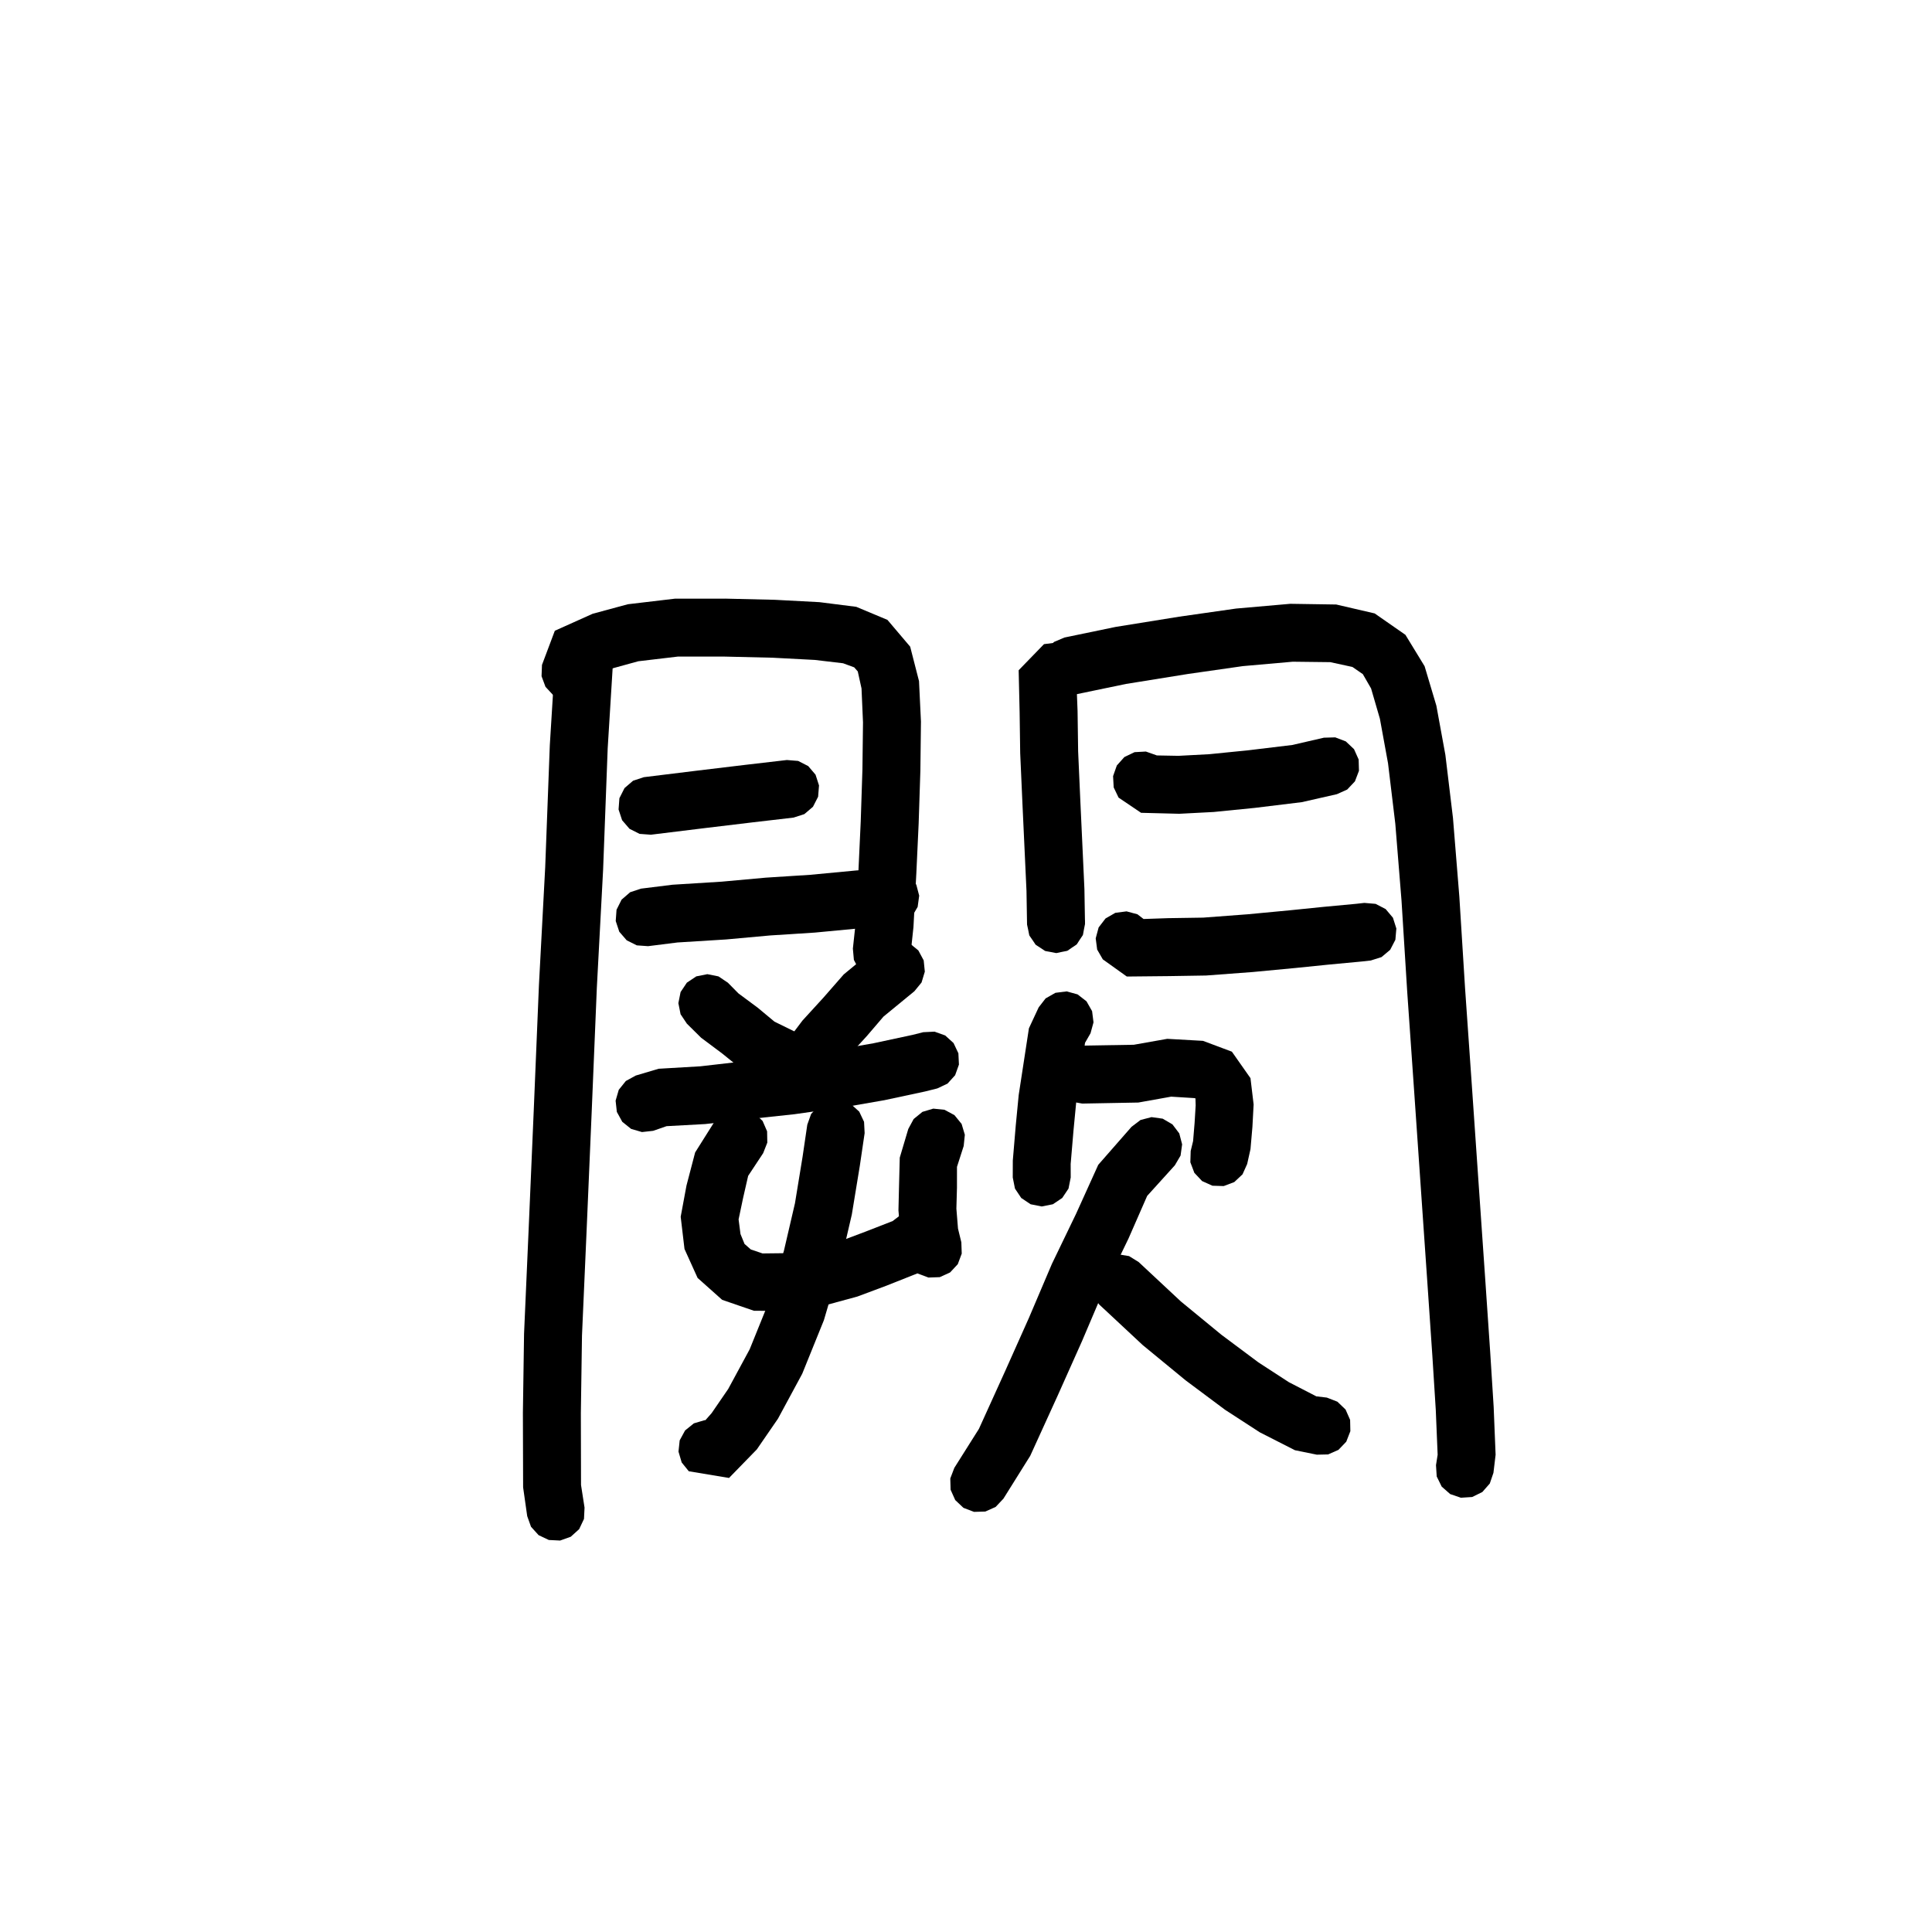
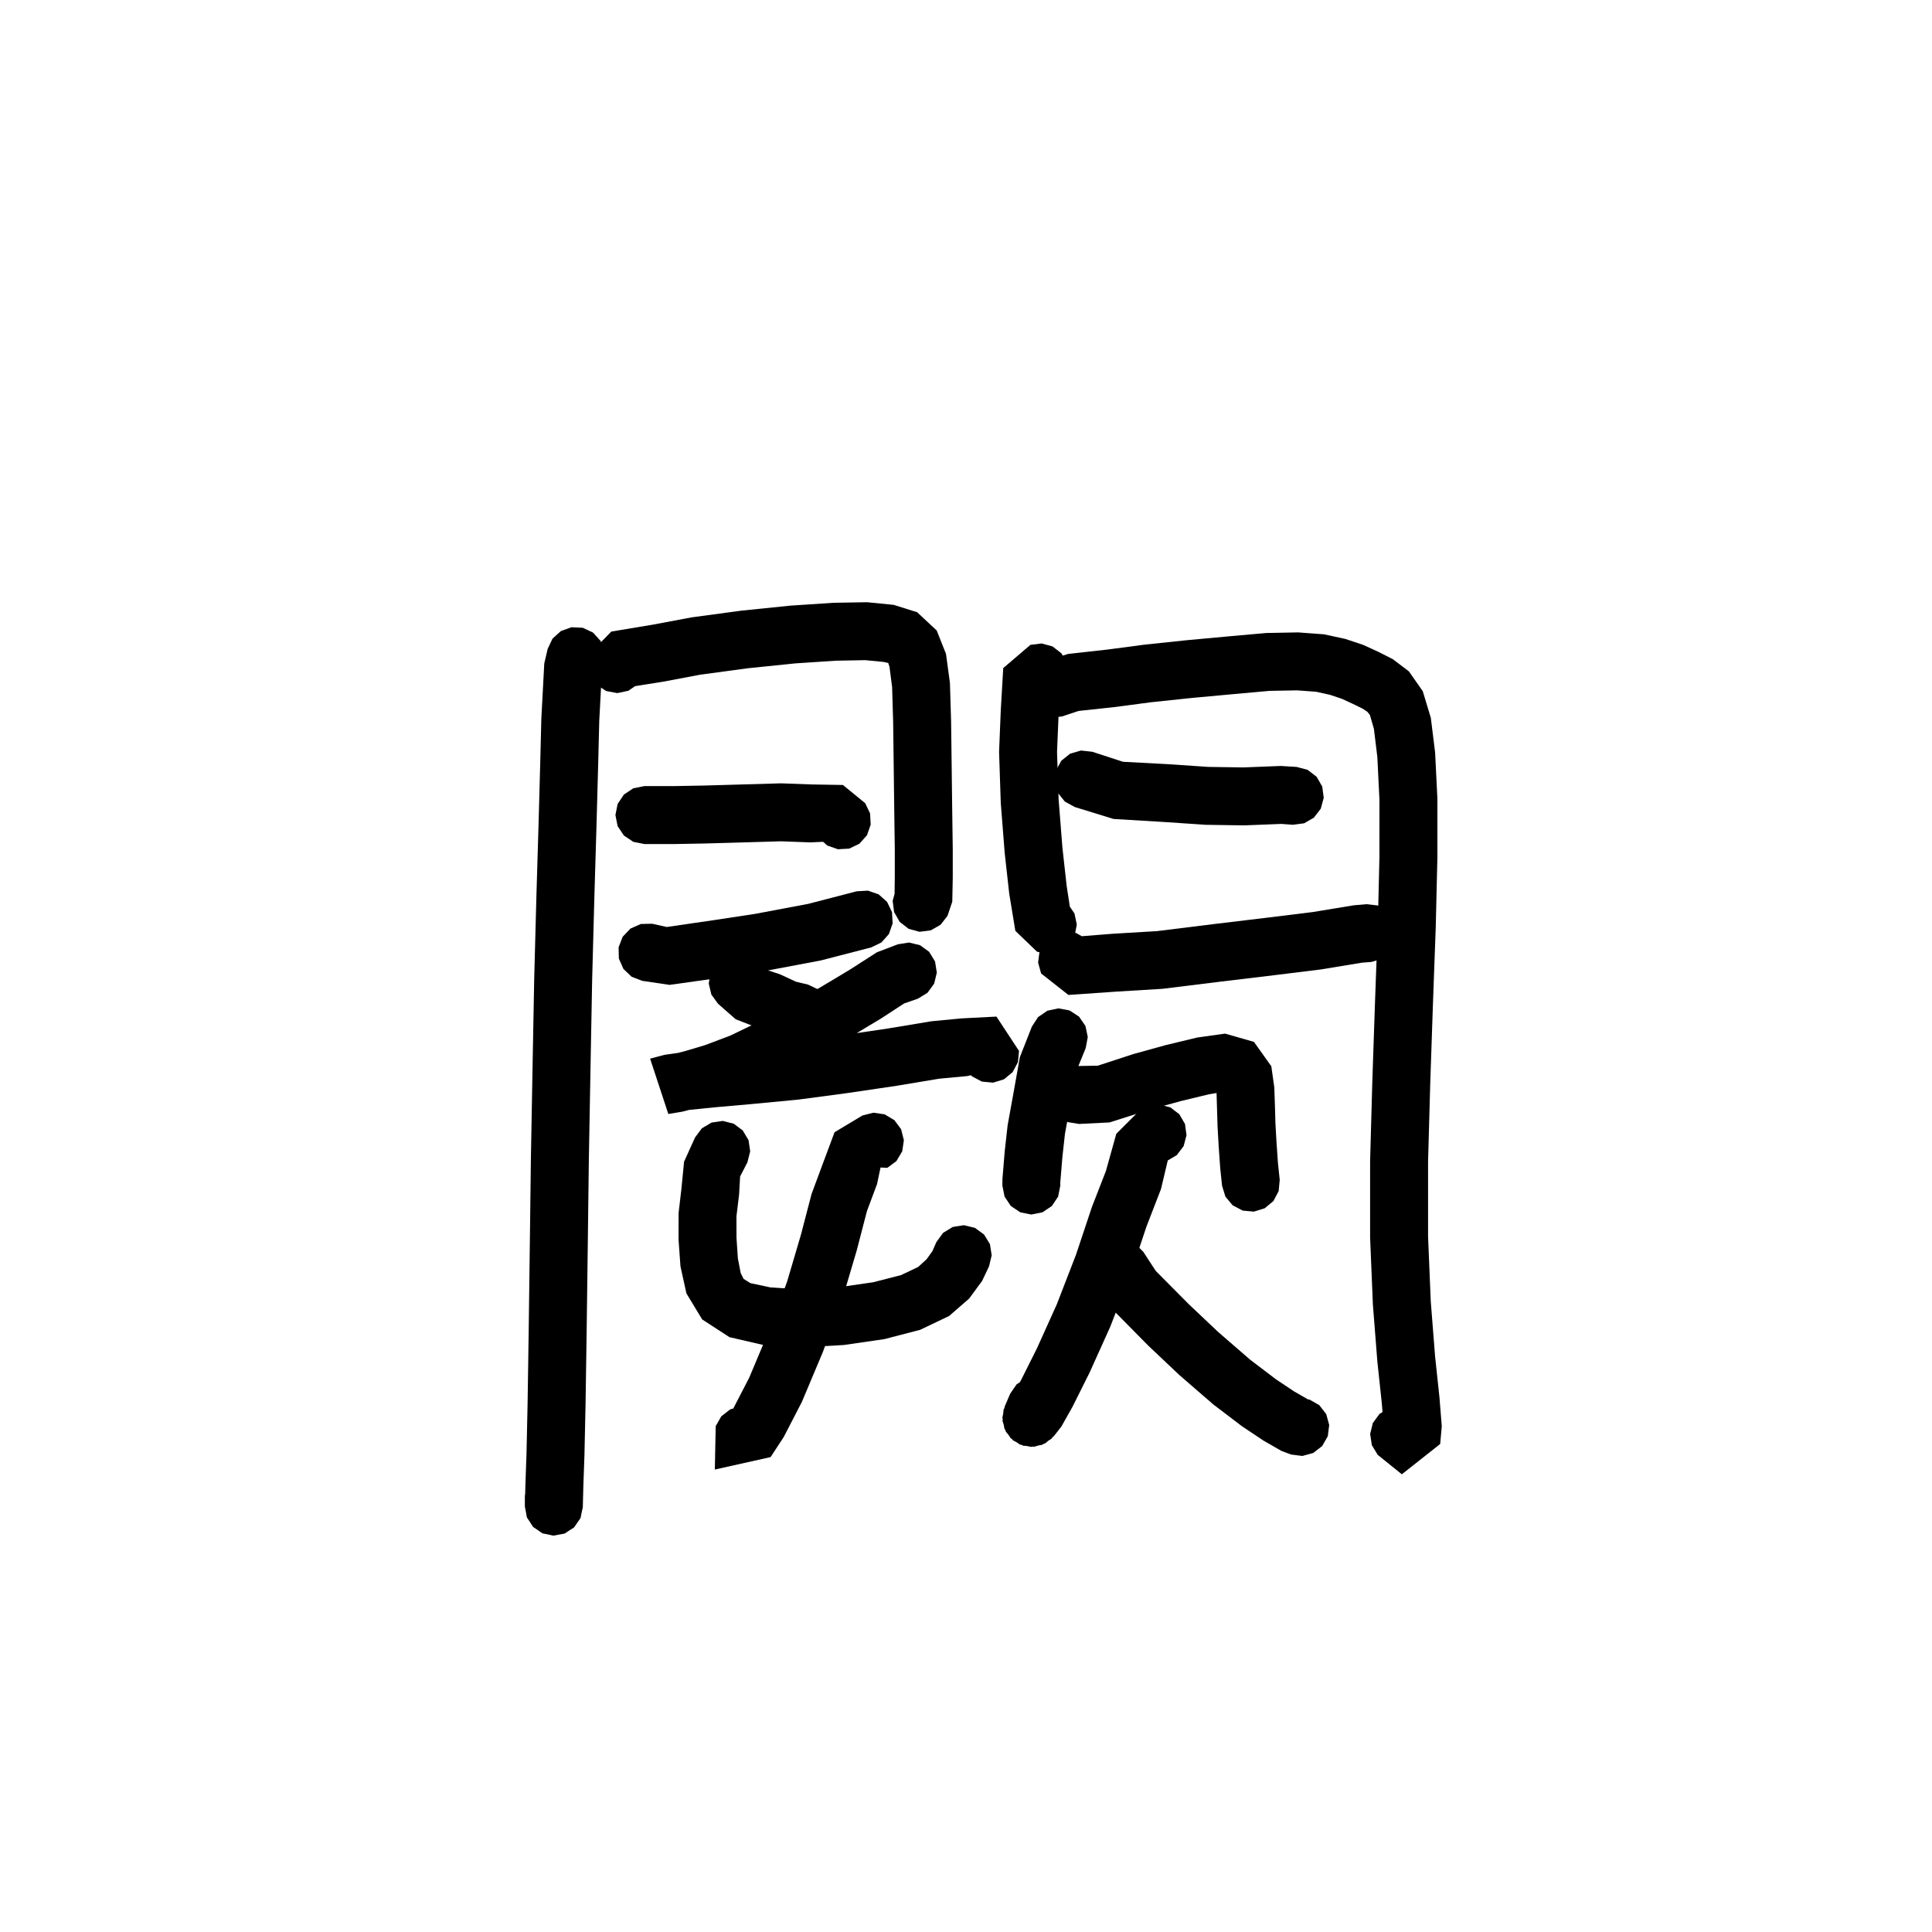
<svg xmlns="http://www.w3.org/2000/svg" viewBox="0 0 300 300" width="300" height="300">
-   <path d="M 86.263 101.349 L 85.372 115.76 L 84.661 134.619 L 83.685 152.983 L 82.886 172.266 L 82.087 190.9 L 81.375 207.108 L 81.195 219.38 L 81.229 230.951 L 81.865 235.423 L 82.456 237.076 L 83.635 238.377 L 85.222 239.128 L 86.976 239.215 L 88.629 238.624 L 89.931 237.445 L 90.682 235.858 L 90.768 234.104 L 90.221 230.587 L 90.195 219.437 L 90.371 207.39 L 91.079 191.29 L 91.878 172.645 L 92.675 153.407 L 93.652 135.026 L 94.362 116.193 L 95.246 101.905 L 95.01 100.165 L 94.127 98.648 L 92.73 97.584 L 91.032 97.136 L 89.292 97.371 L 87.775 98.255 L 86.711 99.652 Z" fill="black" fill-rule="nonzero" />
-   <path d="M 92.913 105.332 L 92.398 104.424 L 94.806 103.866 L 99.11 102.681 L 105.296 101.949 L 112.536 101.955 L 119.966 102.13 L 126.508 102.473 L 130.912 102.991 L 132.641 103.627 L 133.194 104.259 L 133.776 106.9 L 134.006 112.161 L 133.918 119.454 L 133.654 127.545 L 133.302 135.129 L 132.864 143.318 L 132.434 147.302 L 132.591 149.05 L 133.405 150.606 L 134.753 151.731 L 136.429 152.255 L 138.178 152.098 L 139.733 151.284 L 140.859 149.936 L 141.383 148.26 L 141.841 143.96 L 142.29 135.581 L 142.647 127.899 L 142.916 119.658 L 143.006 112.04 L 142.704 105.763 L 141.332 100.416 L 137.802 96.254 L 132.963 94.228 L 127.25 93.503 L 120.301 93.136 L 112.642 92.956 L 104.793 92.963 L 97.488 93.828 L 92.028 95.306 L 86.153 97.943 L 84.158 103.248 L 84.092 105.002 L 84.703 106.648 L 85.897 107.935 L 87.493 108.668 L 89.248 108.733 L 90.894 108.122 L 92.181 106.928 Z" fill="black" fill-rule="nonzero" />
-   <path d="M 101.066 129.614 L 109.492 128.58 L 116.875 127.694 L 123.227 126.955 L 124.898 126.416 L 126.235 125.278 L 127.036 123.716 L 127.177 121.965 L 126.638 120.294 L 125.5 118.957 L 123.937 118.157 L 122.187 118.015 L 115.818 118.756 L 108.407 119.645 L 99.969 120.681 L 98.302 121.231 L 96.972 122.378 L 96.181 123.945 L 96.051 125.696 L 96.601 127.364 L 97.747 128.694 L 99.315 129.484 Z" fill="black" fill-rule="nonzero" />
-   <path d="M 100.632 146.921 L 105.195 146.347 L 112.751 145.878 L 119.593 145.256 L 126.526 144.811 L 133.721 144.13 L 138.512 143.841 L 140.21 143.395 L 141.608 142.333 L 142.494 140.817 L 142.731 139.077 L 142.285 137.379 L 141.223 135.98 L 139.707 135.095 L 137.967 134.857 L 132.995 135.16 L 125.811 135.84 L 118.898 136.283 L 112.071 136.903 L 104.421 137.381 L 99.516 137.99 L 97.85 138.544 L 96.522 139.693 L 95.735 141.263 L 95.609 143.014 L 96.162 144.68 L 97.311 146.008 L 98.881 146.795 Z" fill="black" fill-rule="nonzero" />
-   <path d="M 162.112 100.021 L 158.177 104.075 L 158.327 110.601 L 158.416 116.944 L 158.774 124.997 L 159.129 132.634 L 159.393 138.34 L 159.48 143.567 L 159.851 145.283 L 160.851 146.726 L 162.327 147.677 L 164.055 147.99 L 165.771 147.619 L 167.214 146.619 L 168.165 145.143 L 168.479 143.416 L 168.388 138.051 L 168.119 132.218 L 167.765 124.589 L 167.412 116.665 L 167.324 110.405 L 167.119 105.097 L 164.959 108.559 L 166.484 107.689 L 167.56 106.302 L 168.024 104.609 L 167.805 102.867 L 166.935 101.342 L 165.548 100.265 L 163.855 99.801 Z M 168.479 143.491 L 168.479 142.899 L 168.137 141.177 L 167.161 139.717 L 165.701 138.742 L 163.979 138.399 L 162.257 138.742 L 160.797 139.717 L 159.822 141.177 L 159.479 142.899 L 159.479 143.491 L 159.822 145.213 L 160.797 146.673 L 162.257 147.649 L 163.979 147.991 L 165.701 147.649 L 167.161 146.673 L 168.137 145.213 Z" fill="black" fill-rule="nonzero" />
-   <path d="M 167.113 107.808 L 174.843 106.203 L 184.451 104.656 L 192.991 103.434 L 200.739 102.75 L 206.565 102.819 L 210.003 103.564 L 211.619 104.679 L 212.901 106.905 L 214.269 111.604 L 215.533 118.526 L 216.661 127.896 L 217.627 139.845 L 218.513 154.025 L 219.579 169.305 L 220.644 184.748 L 221.62 198.859 L 222.418 210.563 L 222.947 218.937 L 223.237 225.888 L 222.98 227.512 L 223.092 229.264 L 223.866 230.84 L 225.184 232 L 226.846 232.567 L 228.598 232.455 L 230.174 231.681 L 231.334 230.363 L 231.901 228.701 L 232.237 225.888 L 231.935 218.46 L 231.398 209.97 L 230.599 198.242 L 229.622 184.128 L 228.557 168.683 L 227.493 153.43 L 226.604 139.208 L 225.617 127.015 L 224.437 117.214 L 223.039 109.58 L 221.211 103.45 L 218.233 98.575 L 213.458 95.253 L 207.488 93.867 L 200.355 93.759 L 191.95 94.495 L 183.094 95.759 L 173.233 97.348 L 165.284 98.996 L 163.667 99.682 L 162.436 100.933 L 161.778 102.561 L 161.792 104.317 L 162.477 105.933 L 163.729 107.165 L 165.357 107.823 Z" fill="black" fill-rule="nonzero" />
-   <path d="M 173.693 123.854 L 177.187 126.212 L 183.126 126.363 L 188.475 126.084 L 194.832 125.449 L 202.145 124.557 L 207.586 123.322 L 209.188 122.604 L 210.394 121.328 L 211.019 119.687 L 210.97 117.932 L 210.252 116.33 L 208.976 115.124 L 207.335 114.498 L 205.58 114.548 L 200.666 115.68 L 193.836 116.504 L 187.768 117.112 L 182.998 117.364 L 178.286 117.279 L 180.893 118.454 L 179.586 117.282 L 177.929 116.699 L 176.176 116.795 L 174.593 117.554 L 173.421 118.861 L 172.838 120.517 L 172.934 122.271 Z" fill="black" fill-rule="nonzero" />
-   <path d="M 171.244 148.969 L 174.973 151.636 L 181.546 151.57 L 187.276 151.477 L 194.535 150.934 L 201.163 150.307 L 206.399 149.775 L 211.456 149.301 L 212.849 149.147 L 214.523 148.616 L 215.866 147.486 L 216.674 145.927 L 216.825 144.178 L 216.294 142.504 L 215.163 141.161 L 213.605 140.352 L 211.855 140.202 L 210.585 140.344 L 205.524 140.817 L 200.287 141.35 L 193.778 141.966 L 186.836 142.488 L 181.383 142.572 L 176.359 142.743 L 178.017 143.043 L 176.625 141.972 L 174.93 141.516 L 173.188 141.743 L 171.667 142.619 L 170.596 144.011 L 170.14 145.707 L 170.367 147.448 Z" fill="black" fill-rule="nonzero" />
-   <path d="M 106.655 158.951 L 108.862 161.134 L 112.128 163.577 L 115.389 166.21 L 119.363 168.226 L 121.057 168.69 L 122.799 168.47 L 124.324 167.601 L 125.401 166.214 L 125.864 164.52 L 125.645 162.778 L 124.775 161.253 L 123.388 160.176 L 120.261 158.642 L 117.665 156.482 L 114.659 154.25 L 113.019 152.587 L 111.559 151.612 L 109.837 151.269 L 108.115 151.612 L 106.655 152.587 L 105.68 154.047 L 105.337 155.769 L 105.68 157.491 Z" fill="black" fill-rule="nonzero" />
-   <path d="M 136.267 146.97 L 131.009 151.313 L 127.868 154.905 L 124.601 158.479 L 122.657 161.057 L 121.898 162.641 L 121.803 164.394 L 122.385 166.05 L 123.557 167.357 L 125.141 168.117 L 126.894 168.212 L 128.55 167.63 L 129.857 166.457 L 131.464 164.302 L 134.587 160.894 L 137.186 157.858 L 141.988 153.917 L 143.099 152.558 L 143.606 150.877 L 143.431 149.13 L 142.601 147.583 L 141.242 146.472 L 139.561 145.965 L 137.814 146.14 Z" fill="black" fill-rule="nonzero" />
-   <path d="M 101.429 175.593 L 103.497 174.872 L 109.511 174.543 L 115.834 173.822 L 123.351 173.016 L 131.033 171.932 L 137.323 170.838 L 143.654 169.482 L 145.544 169.011 L 147.132 168.261 L 148.311 166.96 L 148.904 165.307 L 148.818 163.554 L 148.068 161.966 L 146.768 160.786 L 145.115 160.194 L 143.361 160.279 L 141.701 160.696 L 135.606 162.003 L 129.647 163.039 L 122.241 164.085 L 114.846 164.876 L 108.744 165.576 L 102.273 165.956 L 98.719 167.011 L 97.18 167.856 L 96.081 169.226 L 95.591 170.912 L 95.783 172.657 L 96.628 174.196 L 97.998 175.294 L 99.684 175.785 Z" fill="black" fill-rule="nonzero" />
-   <path d="M 110.934 174.194 L 107.941 178.95 L 106.599 184.081 L 105.697 188.935 L 106.288 193.941 L 108.323 198.438 L 112.138 201.84 L 117.064 203.532 L 122.346 203.569 L 127.8 202.778 L 133.133 201.327 L 137.636 199.644 L 142.597 197.675 L 145.293 195.822 L 146.495 194.542 L 147.116 192.9 L 147.062 191.145 L 146.339 189.544 L 145.06 188.342 L 143.417 187.721 L 141.662 187.776 L 140.062 188.498 L 138.616 189.603 L 134.405 191.244 L 130.387 192.756 L 125.958 193.968 L 121.649 194.596 L 118.409 194.633 L 116.59 194.018 L 115.612 193.16 L 114.984 191.622 L 114.688 189.349 L 115.384 186.037 L 116.172 182.589 L 118.504 179.061 L 119.147 177.427 L 119.116 175.671 L 118.416 174.061 L 117.152 172.842 L 115.519 172.199 L 113.763 172.23 L 112.153 172.93 Z" fill="black" fill-rule="nonzero" />
-   <path d="M 141.039 175.304 L 139.714 179.758 L 139.599 184.258 L 139.511 187.942 L 139.851 192.066 L 140.516 194.966 L 141.244 196.563 L 142.528 197.761 L 144.172 198.376 L 145.927 198.315 L 147.525 197.587 L 148.723 196.304 L 149.338 194.659 L 149.277 192.904 L 148.758 190.775 L 148.507 187.679 L 148.597 184.44 L 148.6 181.188 L 149.641 177.951 L 149.82 176.204 L 149.317 174.522 L 148.209 173.16 L 146.664 172.326 L 144.917 172.147 L 143.235 172.65 L 141.873 173.759 Z" fill="black" fill-rule="nonzero" />
-   <path d="M 125.356 174.641 L 124.623 179.627 L 123.441 186.844 L 121.729 194.206 L 119.434 202.041 L 116.41 209.518 L 113.076 215.678 L 110.498 219.434 L 108.247 221.983 L 112.718 221.543 L 111.176 220.704 L 109.43 220.518 L 107.746 221.016 L 106.38 222.119 L 105.541 223.661 L 105.356 225.407 L 105.853 227.091 L 106.956 228.457 L 113.203 229.496 L 117.52 225.063 L 120.799 220.299 L 124.567 213.322 L 127.933 205 L 130.431 196.504 L 132.269 188.599 L 133.513 181.024 L 134.26 175.951 L 134.171 174.197 L 133.419 172.611 L 132.116 171.433 L 130.462 170.844 L 128.709 170.932 L 127.123 171.685 L 125.945 172.987 Z" fill="black" fill-rule="nonzero" />
-   <path d="M 161.286 156.419 L 159.771 159.671 L 158.908 165.304 L 158.183 170.034 L 157.722 174.805 L 157.268 180.212 L 157.26 182.84 L 157.603 184.562 L 158.578 186.022 L 160.038 186.998 L 161.76 187.34 L 163.482 186.998 L 164.942 186.022 L 165.918 184.562 L 166.26 182.84 L 166.253 180.735 L 166.686 175.61 L 167.113 171.15 L 167.808 166.648 L 168.484 161.926 L 169.336 160.444 L 169.799 158.751 L 169.58 157.009 L 168.71 155.484 L 167.323 154.407 L 165.63 153.943 L 163.888 154.163 L 162.362 155.032 Z" fill="black" fill-rule="nonzero" />
-   <path d="M 168.052 171.363 L 176.757 171.202 L 181.855 170.289 L 185.358 170.507 L 186.022 170.603 L 185.619 170.215 L 185.663 171.636 L 185.497 174.355 L 185.263 177.185 L 184.89 178.722 L 184.837 180.477 L 185.459 182.119 L 186.662 183.397 L 188.263 184.118 L 190.018 184.172 L 191.66 183.55 L 192.939 182.347 L 193.66 180.746 L 194.175 178.436 L 194.474 174.994 L 194.662 171.5 L 194.174 167.418 L 191.285 163.302 L 186.802 161.623 L 181.251 161.309 L 176.053 162.23 L 167.894 162.365 L 166.179 162.737 L 164.736 163.738 L 163.786 165.215 L 163.474 166.943 L 163.847 168.659 L 164.848 170.101 L 166.324 171.051 Z" fill="black" fill-rule="nonzero" />
-   <path d="M 175.705 174.969 L 170.537 180.87 L 167.088 188.487 L 163.342 196.25 L 159.766 204.651 L 156.061 212.943 L 152.008 221.871 L 148.186 227.932 L 147.56 229.573 L 147.61 231.328 L 148.328 232.931 L 149.604 234.136 L 151.245 234.762 L 153 234.712 L 154.602 233.995 L 155.808 232.718 L 159.974 226.058 L 164.265 216.643 L 168.015 208.249 L 171.54 199.964 L 175.249 192.282 L 178.132 185.698 L 182.431 180.948 L 183.319 179.434 L 183.56 177.694 L 183.117 175.995 L 182.058 174.595 L 180.543 173.707 L 178.804 173.466 L 177.105 173.909 Z" fill="black" fill-rule="nonzero" />
-   <path d="M 170.672 202.55 L 177.43 208.854 L 184.099 214.337 L 190.241 218.92 L 195.621 222.41 L 201.074 225.188 L 204.469 225.881 L 206.225 225.843 L 207.832 225.136 L 209.046 223.868 L 209.683 222.232 L 209.645 220.476 L 208.938 218.869 L 207.67 217.655 L 206.034 217.018 L 204.399 216.824 L 200.148 214.632 L 195.41 211.553 L 189.659 207.26 L 183.369 202.092 L 176.813 195.971 L 175.32 195.046 L 173.588 194.763 L 171.878 195.165 L 170.453 196.19 L 169.528 197.683 L 169.245 199.415 L 169.647 201.125 Z" fill="black" fill-rule="nonzero" />
+   <path d="M 85.043 100.755 L 84.513 103.03 L 84.318 106.726 L 84.059 111.568 L 83.888 118.433 L 83.632 127.797 L 83.291 139.22 L 82.95 152.029 L 82.694 165.769 L 82.438 179.846 L 82.267 193.494 L 82.097 206.528 L 81.926 217.846 L 81.757 225.646 L 81.587 230.484 L 81.501 233.834 L 81.799 235.564 L 82.737 237.048 L 84.172 238.061 L 85.884 238.447 L 87.615 238.149 L 89.099 237.211 L 90.112 235.777 L 90.498 234.064 L 90.583 230.766 L 90.754 225.888 L 90.925 218.006 L 91.096 206.654 L 91.266 193.609 L 91.437 179.984 L 91.692 165.935 L 91.947 152.232 L 92.288 139.473 L 92.628 128.055 L 92.884 118.67 L 93.053 111.898 L 93.306 107.194 L 93.452 104.073 L 93.774 102.938 L 93.86 101.184 L 93.267 99.531 L 92.088 98.231 L 90.5 97.481 L 88.746 97.396 L 87.094 97.988 L 85.793 99.168 Z M 90.5 233.949 L 90.5 232.244 L 90.157 230.522 L 89.182 229.062 L 87.722 228.087 L 86 227.744 L 84.278 228.087 L 82.818 229.062 L 81.842 230.522 L 81.5 232.244 L 81.5 233.949 L 81.842 235.671 L 82.818 237.131 L 84.278 238.106 L 86 238.449 L 87.722 238.106 L 89.182 237.131 L 90.157 235.671 Z" fill="black" fill-rule="nonzero" />
+   <path d="M 99.979 104.796 L 97.244 106.763 L 102.97 105.853 L 108.777 104.757 L 116.189 103.758 L 123.541 103.006 L 129.839 102.592 L 134.356 102.509 L 137.206 102.784 L 138.167 103.002 L 137.853 102.722 L 138.115 103.518 L 138.528 106.684 L 138.688 112.166 L 138.773 118.863 L 138.858 125.769 L 138.943 131.883 L 138.943 136.246 L 138.903 139.241 L 139.077 138.186 L 138.613 139.88 L 138.833 141.622 L 139.702 143.147 L 141.089 144.224 L 142.783 144.688 L 144.525 144.468 L 146.05 143.598 L 147.127 142.211 L 147.869 140.021 L 147.943 136.311 L 147.943 131.81 L 147.857 125.651 L 147.772 118.751 L 147.686 111.981 L 147.505 106.043 L 146.895 101.539 L 145.453 97.903 L 142.412 95.066 L 138.77 93.921 L 134.632 93.513 L 129.433 93.601 L 122.776 94.039 L 115.129 94.821 L 107.37 95.868 L 101.416 96.988 L 94.925 98.067 L 91.623 101.454 L 91.301 103.18 L 91.665 104.898 L 92.658 106.346 L 94.13 107.303 L 95.856 107.625 L 97.573 107.261 L 99.021 106.268 Z" fill="black" fill-rule="nonzero" />
+   <path d="M 100.488 122.062 L 100.062 122.062 L 98.34 122.405 L 96.88 123.381 L 95.905 124.84 L 95.562 126.562 L 95.905 128.285 L 96.88 129.744 L 98.34 130.72 L 100.062 131.062 L 100.488 131.062 L 102.21 130.72 L 103.67 129.744 L 104.646 128.285 L 104.988 126.562 L 104.646 124.84 L 103.67 123.381 L 102.21 122.405 Z M 100.062 131.062 L 104.791 131.062 L 109.545 130.976 L 115.532 130.805 L 121.284 130.636 L 125.812 130.806 L 128.891 130.666 L 127.144 130.115 L 128.451 131.287 L 130.108 131.87 L 131.861 131.774 L 133.444 131.015 L 134.616 129.707 L 135.199 128.051 L 135.103 126.298 L 134.344 124.715 L 130.892 121.891 L 125.96 121.807 L 121.284 121.636 L 115.274 121.809 L 109.329 121.979 L 104.709 122.063 L 100.062 122.062 L 98.34 122.405 L 96.88 123.381 L 95.905 124.84 L 95.562 126.562 L 95.905 128.285 L 96.88 129.744 L 98.34 130.72 Z" fill="black" fill-rule="nonzero" />
+   <path d="M 99.717 152.303 L 103.968 152.932 L 111.967 151.81 L 118.809 150.77 L 127.459 149.137 L 135.282 147.112 L 136.863 146.348 L 138.032 145.037 L 138.61 143.379 L 138.509 141.626 L 137.745 140.045 L 136.435 138.877 L 134.777 138.299 L 133.024 138.4 L 125.506 140.351 L 117.281 141.901 L 110.657 142.906 L 103.543 143.943 L 101.259 143.436 L 99.504 143.478 L 97.899 144.189 L 96.687 145.46 L 96.055 147.098 L 96.097 148.854 L 96.808 150.459 L 98.079 151.67 Z" fill="black" fill-rule="nonzero" />
+   <path d="M 160.003 100.134 L 155.782 103.738 L 155.396 110.347 L 155.136 116.761 L 155.399 124.683 L 156.008 132.434 L 156.709 138.747 L 157.662 144.542 L 161.033 147.786 L 162.759 148.108 L 164.477 147.744 L 165.925 146.751 L 166.882 145.279 L 167.204 143.553 L 166.84 141.835 L 165.847 140.387 L 164.375 139.43 L 166.326 142.106 L 165.631 137.559 L 164.969 131.6 L 164.385 124.181 L 164.136 116.761 L 164.388 110.732 L 164.513 105.921 L 162.849 108.672 L 164.374 107.803 L 165.451 106.416 L 165.914 104.722 L 165.695 102.98 L 164.825 101.455 L 163.438 100.378 L 161.745 99.915 Z" fill="black" fill-rule="nonzero" />
+   <path d="M 164.921 111.248 L 167.49 110.393 L 172.959 109.808 L 178.743 109.043 L 185.135 108.37 L 191.578 107.777 L 197.14 107.277 L 201.388 107.198 L 204.366 107.413 L 206.526 107.894 L 208.362 108.508 L 210.109 109.315 L 211.583 110.035 L 212.317 110.522 L 212.717 111.017 L 213.341 113.176 L 213.872 117.545 L 214.2 124.188 L 214.199 132.982 L 213.945 143.727 L 213.519 155.381 L 213.093 167.929 L 212.75 180.277 L 212.75 192.189 L 213.183 202.593 L 213.876 211.428 L 214.56 217.848 L 214.882 221.719 L 214.789 222.539 L 219.948 220.22 L 220.567 219.829 L 219.151 218.791 L 217.445 218.374 L 215.71 218.641 L 214.209 219.552 L 213.171 220.968 L 212.754 222.674 L 213.021 224.409 L 213.932 225.91 L 217.676 228.928 L 223.63 224.223 L 223.878 221.462 L 223.518 216.981 L 222.839 210.618 L 222.168 202.066 L 221.749 192.015 L 221.749 180.405 L 222.088 168.207 L 222.514 155.698 L 222.941 144 L 223.198 133.098 L 223.197 123.994 L 222.843 116.83 L 222.181 111.483 L 220.93 107.335 L 218.773 104.251 L 216.269 102.351 L 213.992 101.196 L 211.648 100.129 L 208.882 99.208 L 205.588 98.496 L 201.577 98.2 L 196.62 98.292 L 190.763 98.814 L 184.251 99.414 L 177.688 100.105 L 171.881 100.873 L 165.873 101.539 L 162.192 102.672 L 160.655 103.521 L 159.559 104.893 L 159.073 106.58 L 159.268 108.325 L 160.117 109.862 L 161.489 110.957 L 163.176 111.444 Z" fill="black" fill-rule="nonzero" />
+   <path d="M 166.889 125.314 L 172.907 127.167 L 180.835 127.645 L 187.229 128.075 L 193.186 128.164 L 198.974 127.937 L 200.757 128.07 L 202.498 127.842 L 204.02 126.966 L 205.09 125.574 L 205.547 123.879 L 205.319 122.138 L 204.443 120.616 L 203.051 119.546 L 201.356 119.09 L 198.877 118.938 L 193.075 119.165 L 187.611 119.084 L 181.391 118.662 L 174.377 118.288 L 169.599 116.732 L 167.854 116.54 L 166.168 117.03 L 164.798 118.129 L 163.953 119.668 L 163.761 121.413 L 164.251 123.099 L 165.35 124.469 Z" fill="black" fill-rule="nonzero" />
+   <path d="M 161.662 151.16 L 165.904 154.495 L 173.318 153.979 L 180.519 153.542 L 189.584 152.421 L 198.105 151.399 L 205.103 150.534 L 211.514 149.48 L 212.936 149.371 L 214.624 148.886 L 215.997 147.793 L 216.848 146.257 L 217.047 144.513 L 216.562 142.825 L 215.469 141.451 L 213.933 140.6 L 212.188 140.402 L 210.202 140.576 L 203.828 141.625 L 197.019 142.465 L 188.495 143.488 L 179.662 144.583 L 172.716 144.999 L 166.322 145.505 L 169.712 147.135 L 168.636 145.748 L 167.11 144.879 L 165.368 144.659 L 163.675 145.123 L 162.288 146.199 L 161.418 147.725 L 161.198 149.467 Z" fill="black" fill-rule="nonzero" />
+   <path d="M 111.489 155.854 L 114.234 158.268 L 117.701 159.618 L 120.547 160.907 L 123.261 161.61 L 125.014 161.695 L 126.667 161.103 L 127.968 159.923 L 128.718 158.336 L 128.803 156.582 L 128.211 154.929 L 127.031 153.629 L 125.443 152.879 L 123.611 152.445 L 121.117 151.291 L 118.845 150.539 L 117.613 149.259 L 116.118 148.338 L 114.384 148.06 L 112.676 148.466 L 111.253 149.495 L 110.332 150.99 L 110.054 152.723 L 110.46 154.432 Z" fill="black" fill-rule="nonzero" />
+   <path d="M 139.416 146.63 L 136.157 147.875 L 132.031 150.526 L 127.848 153.035 L 123.164 155.797 L 118.123 158.524 L 113.437 160.789 L 109.506 162.279 L 106.342 163.225 L 103.934 163.848 L 102.996 164.011 L 104.972 172.434 L 104.582 172.686 L 106.806 172.367 L 110.881 171.952 L 116.668 171.441 L 123.928 170.749 L 131.711 169.712 L 139.281 168.594 L 145.845 167.498 L 150.19 167.092 L 152.5 166.576 L 149.278 164.084 L 149.79 165.764 L 150.906 167.119 L 152.455 167.945 L 154.203 168.114 L 155.883 167.602 L 157.238 166.486 L 158.064 164.936 L 158.233 163.189 L 154.727 157.856 L 149.309 158.135 L 144.62 158.582 L 137.889 159.702 L 130.459 160.799 L 122.901 161.808 L 115.843 162.479 L 110.039 162.991 L 105.761 163.428 L 103.213 163.791 L 100.947 164.384 L 103.776 172.977 L 105.906 172.629 L 108.782 171.888 L 112.437 170.789 L 117.028 169.041 L 122.229 166.533 L 127.586 163.635 L 132.446 160.772 L 136.787 158.167 L 140.387 155.819 L 142.527 155.075 L 144.024 154.158 L 145.057 152.738 L 145.468 151.031 L 145.194 149.297 L 144.277 147.799 L 142.857 146.766 L 141.15 146.356 Z" fill="black" fill-rule="nonzero" />
+   <path d="M 107.931 176.616 L 106.222 180.389 L 105.812 184.579 L 105.371 188.347 L 105.366 192.513 L 105.66 196.628 L 106.585 200.835 L 109.035 204.882 L 113.266 207.633 L 118.476 208.836 L 124.522 209.216 L 131.021 208.853 L 137.323 207.938 L 142.884 206.492 L 147.382 204.343 L 150.491 201.641 L 152.5 198.906 L 153.58 196.63 L 153.99 194.923 L 153.717 193.189 L 152.8 191.691 L 151.38 190.659 L 149.673 190.248 L 147.938 190.522 L 146.441 191.439 L 145.408 192.859 L 144.783 194.276 L 143.894 195.518 L 142.572 196.736 L 139.911 197.997 L 135.585 199.107 L 130.126 199.897 L 124.522 200.216 L 119.66 199.914 L 116.518 199.242 L 115.464 198.584 L 115.017 197.688 L 114.578 195.417 L 114.361 192.203 L 114.356 188.869 L 114.767 185.478 L 114.925 182.679 L 116.057 180.486 L 116.488 178.784 L 116.235 177.046 L 115.336 175.538 L 113.929 174.488 L 112.227 174.057 L 110.489 174.31 L 108.981 175.209 Z" fill="black" fill-rule="nonzero" />
+   <path d="M 133.931 173.206 L 129.588 175.813 L 127.686 180.91 L 126.015 185.414 L 124.365 191.743 L 122.214 199.032 L 119.399 206.644 L 116.342 213.917 L 113.872 218.695 L 112.343 221.014 L 118.103 222.663 L 119.672 224.292 L 119.892 222.55 L 119.428 220.857 L 118.351 219.47 L 116.826 218.6 L 115.084 218.381 L 113.391 218.844 L 112.004 219.921 L 111.134 221.446 L 110.999 228.189 L 119.657 226.258 L 121.707 223.123 L 124.521 217.674 L 127.771 209.947 L 130.752 201.878 L 133.032 194.166 L 134.62 188.051 L 136.188 183.862 L 136.73 181.289 L 137.784 181.34 L 139.194 180.293 L 140.095 178.786 L 140.352 177.049 L 139.924 175.346 L 138.878 173.937 L 137.371 173.035 L 135.634 172.778 Z" fill="black" fill-rule="nonzero" />
+   <path d="M 160.231 159.408 L 158.365 164.15 L 157.336 169.922 L 156.464 174.73 L 156.009 178.803 L 155.658 183.066 L 155.647 184.091 L 155.99 185.813 L 156.965 187.273 L 158.425 188.248 L 160.147 188.591 L 161.869 188.248 L 163.329 187.273 L 164.305 185.813 L 164.647 184.091 L 164.636 183.696 L 164.968 179.663 L 165.365 176.065 L 166.197 171.499 L 167.044 166.531 L 168.587 162.751 L 168.908 161.025 L 168.545 159.307 L 167.552 157.859 L 166.08 156.901 L 164.354 156.58 L 162.636 156.943 L 161.188 157.937 Z" fill="black" fill-rule="nonzero" />
+   <path d="M 167.552 174.526 L 172.281 174.293 L 178.575 172.292 L 183.349 170.976 L 187.715 169.922 L 190.233 169.5 L 189.671 169.239 L 188.851 168.353 L 188.897 169.491 L 188.973 171.957 L 189.061 174.911 L 189.236 177.985 L 189.471 181.35 L 189.763 184.136 L 190.284 185.813 L 191.407 187.162 L 192.961 187.98 L 194.709 188.14 L 196.386 187.619 L 197.736 186.496 L 198.553 184.942 L 198.714 183.194 L 198.438 180.582 L 198.218 177.413 L 198.052 174.52 L 197.969 171.68 L 197.875 168.861 L 197.409 165.567 L 194.714 161.784 L 190.233 160.5 L 185.932 161.101 L 181.093 162.263 L 175.981 163.674 L 170.457 165.48 L 167.231 165.531 L 165.522 165.935 L 164.098 166.962 L 163.175 168.456 L 162.895 170.189 L 163.298 171.898 L 164.325 173.322 L 165.819 174.245 Z" fill="black" fill-rule="nonzero" />
+   <path d="M 176.772 172.62 L 173.339 176.056 L 171.724 181.836 L 169.546 187.435 L 167.08 194.835 L 164.091 202.557 L 161.021 209.358 L 158.544 214.31 L 157.195 216.716 L 156.652 217.336 L 155.833 218.89 L 155.672 220.638 L 156.191 222.315 L 157.313 223.666 L 158.867 224.484 L 160.615 224.646 L 162.292 224.126 L 163.643 223.005 L 164.804 221.522 L 166.523 218.474 L 169.16 213.199 L 172.397 206.022 L 175.545 197.892 L 178.022 190.462 L 180.275 184.641 L 181.331 180.194 L 182.727 179.369 L 183.792 177.972 L 184.241 176.275 L 184.006 174.535 L 183.124 173.017 L 181.728 171.952 L 180.03 171.503 L 178.29 171.738 Z M 164.284 221.943 L 165.136 219.954 L 165.499 218.237 L 165.178 216.511 L 164.22 215.039 L 162.772 214.046 L 161.055 213.682 L 159.328 214.004 L 157.857 214.961 L 156.863 216.409 L 156.011 218.398 L 155.648 220.116 L 155.969 221.842 L 156.927 223.313 L 158.375 224.307 L 160.093 224.67 L 161.819 224.349 L 163.29 223.391 Z" fill="black" fill-rule="nonzero" />
+   <path d="M 170.04 199.371 L 172.654 203.229 L 178.304 208.952 L 183.123 213.508 L 188.406 218.085 L 192.885 221.491 L 196.198 223.701 L 199.003 225.311 L 200.486 225.86 L 202.228 226.08 L 203.921 225.616 L 205.308 224.539 L 206.178 223.014 L 206.397 221.272 L 205.934 219.578 L 204.857 218.191 L 203.332 217.322 L 203.11 217.303 L 200.972 216.071 L 198.148 214.191 L 194.105 211.119 L 189.16 206.833 L 184.604 202.525 L 179.459 197.339 L 177.528 194.379 L 176.288 193.136 L 174.666 192.462 L 172.91 192.461 L 171.288 193.131 L 170.045 194.371 L 169.371 195.992 L 169.369 197.748 Z" fill="black" fill-rule="nonzero" />
</svg>
